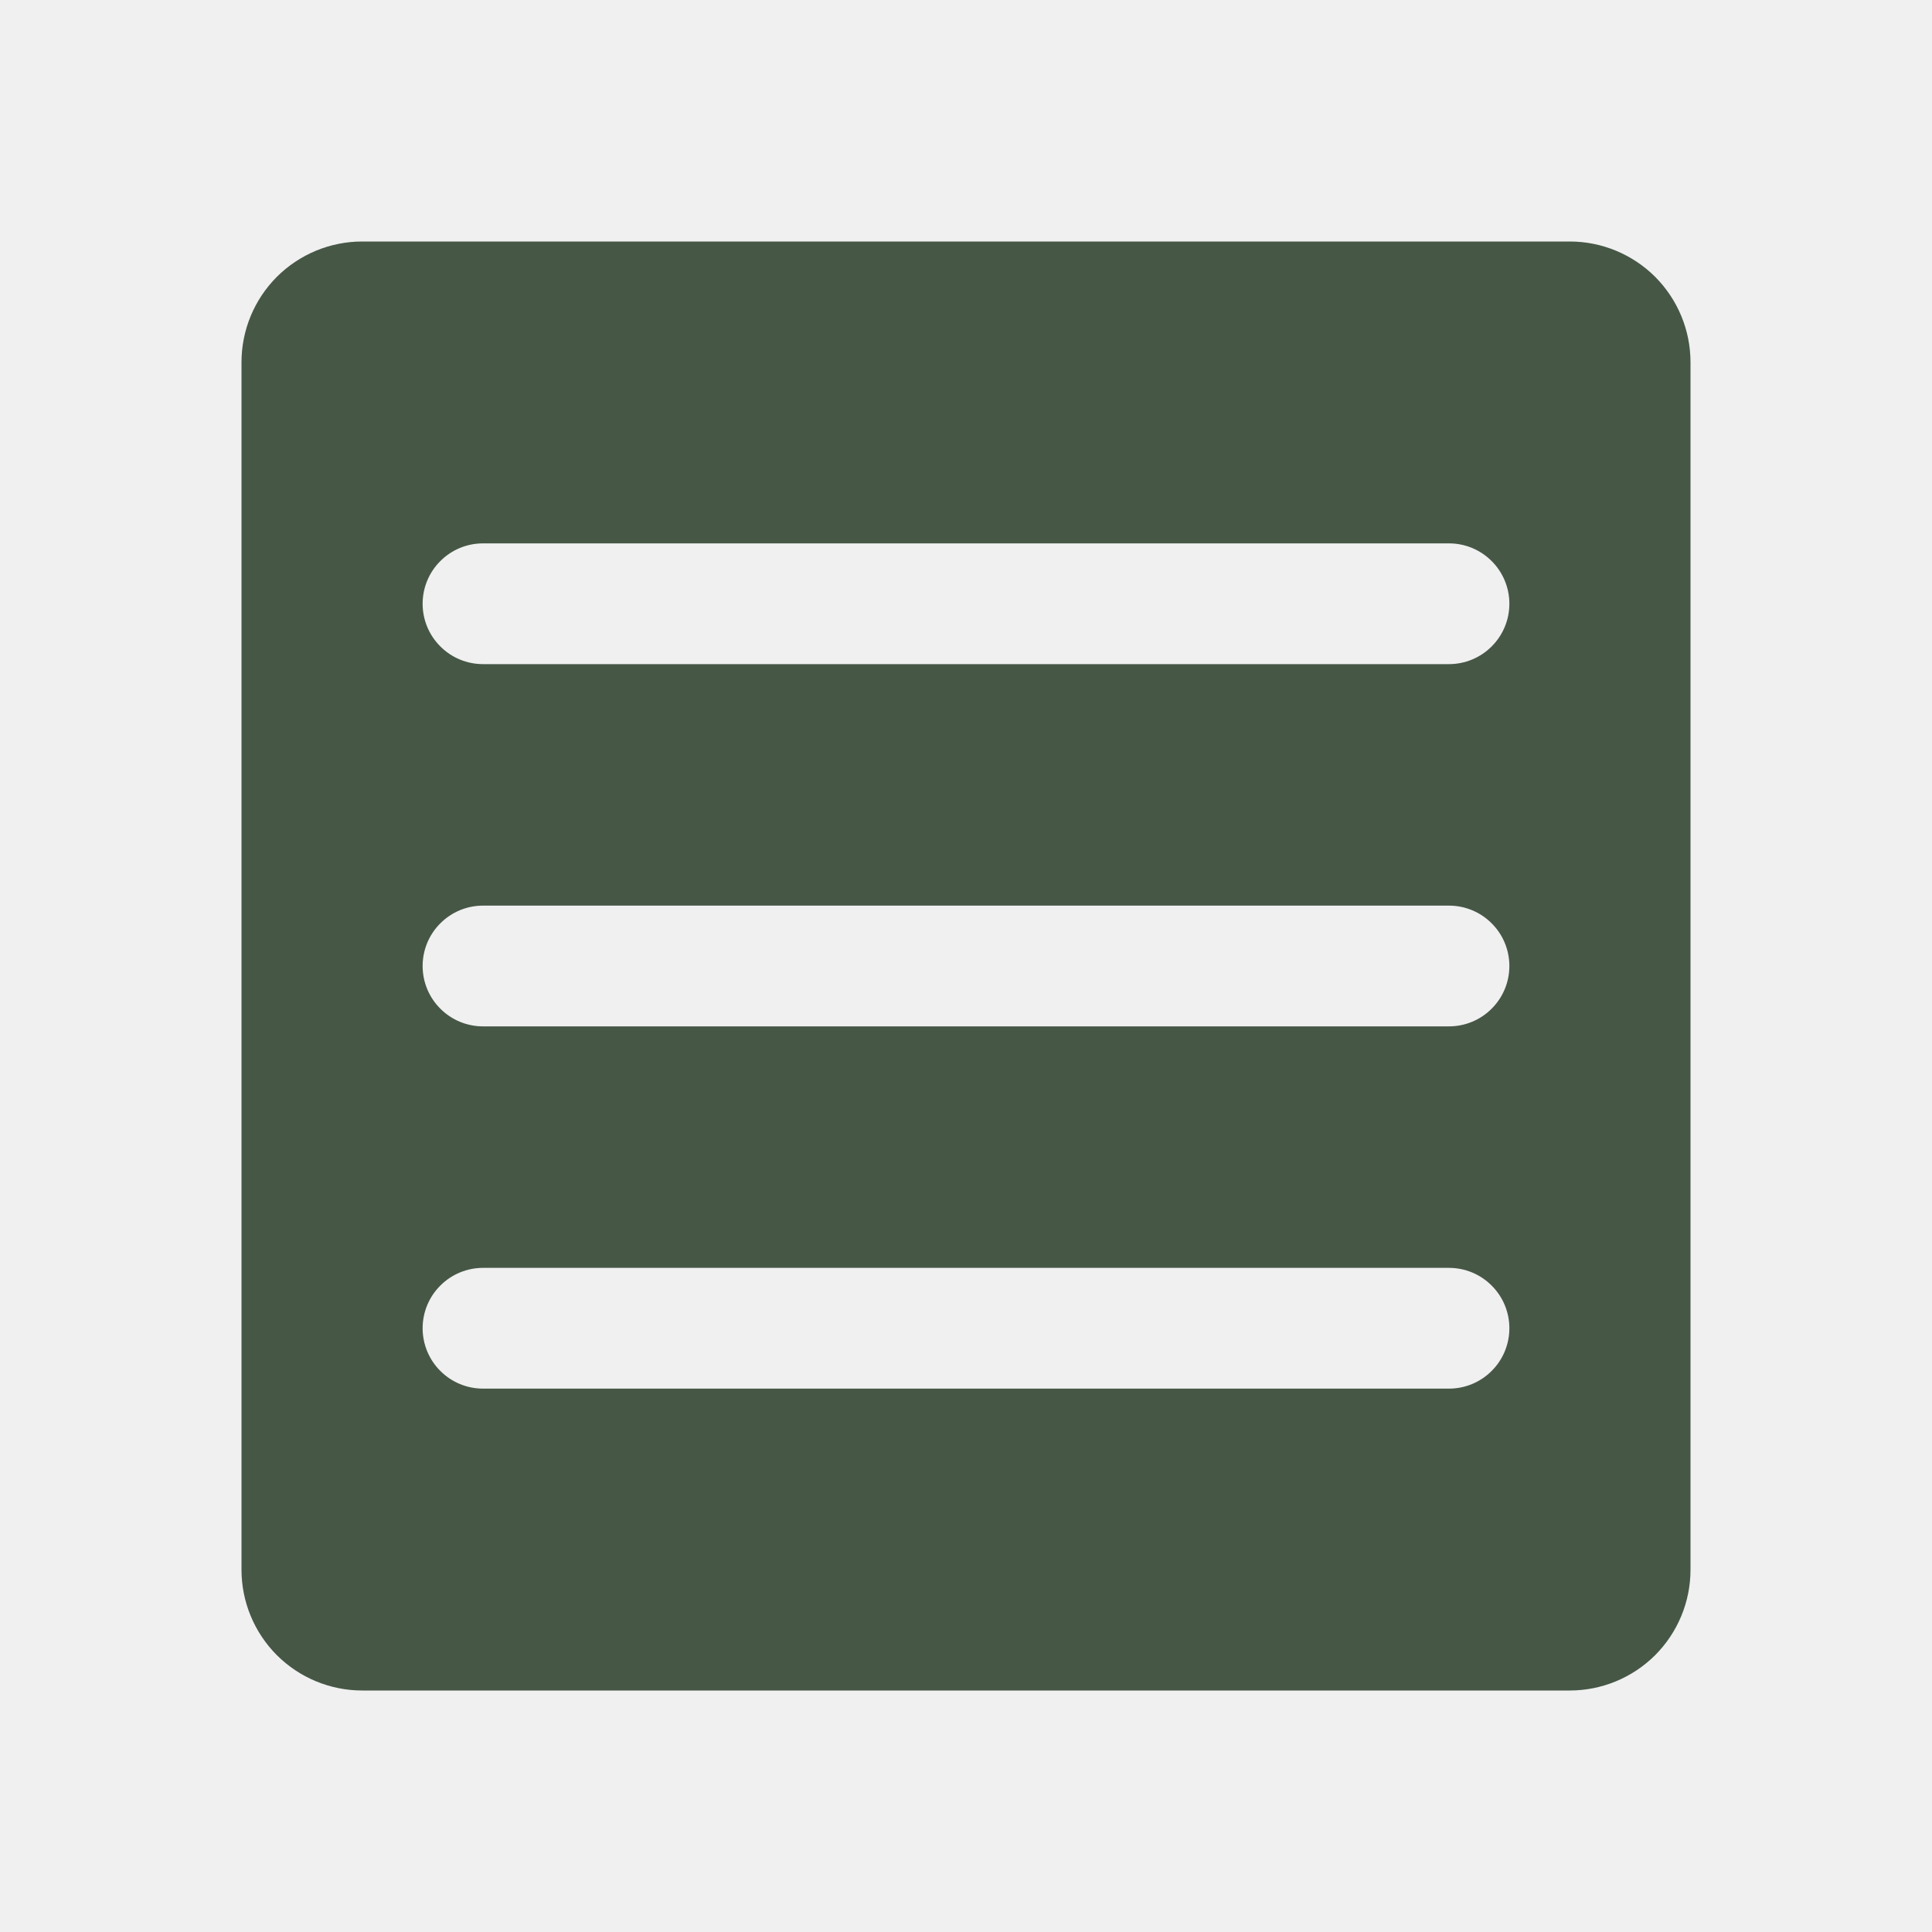
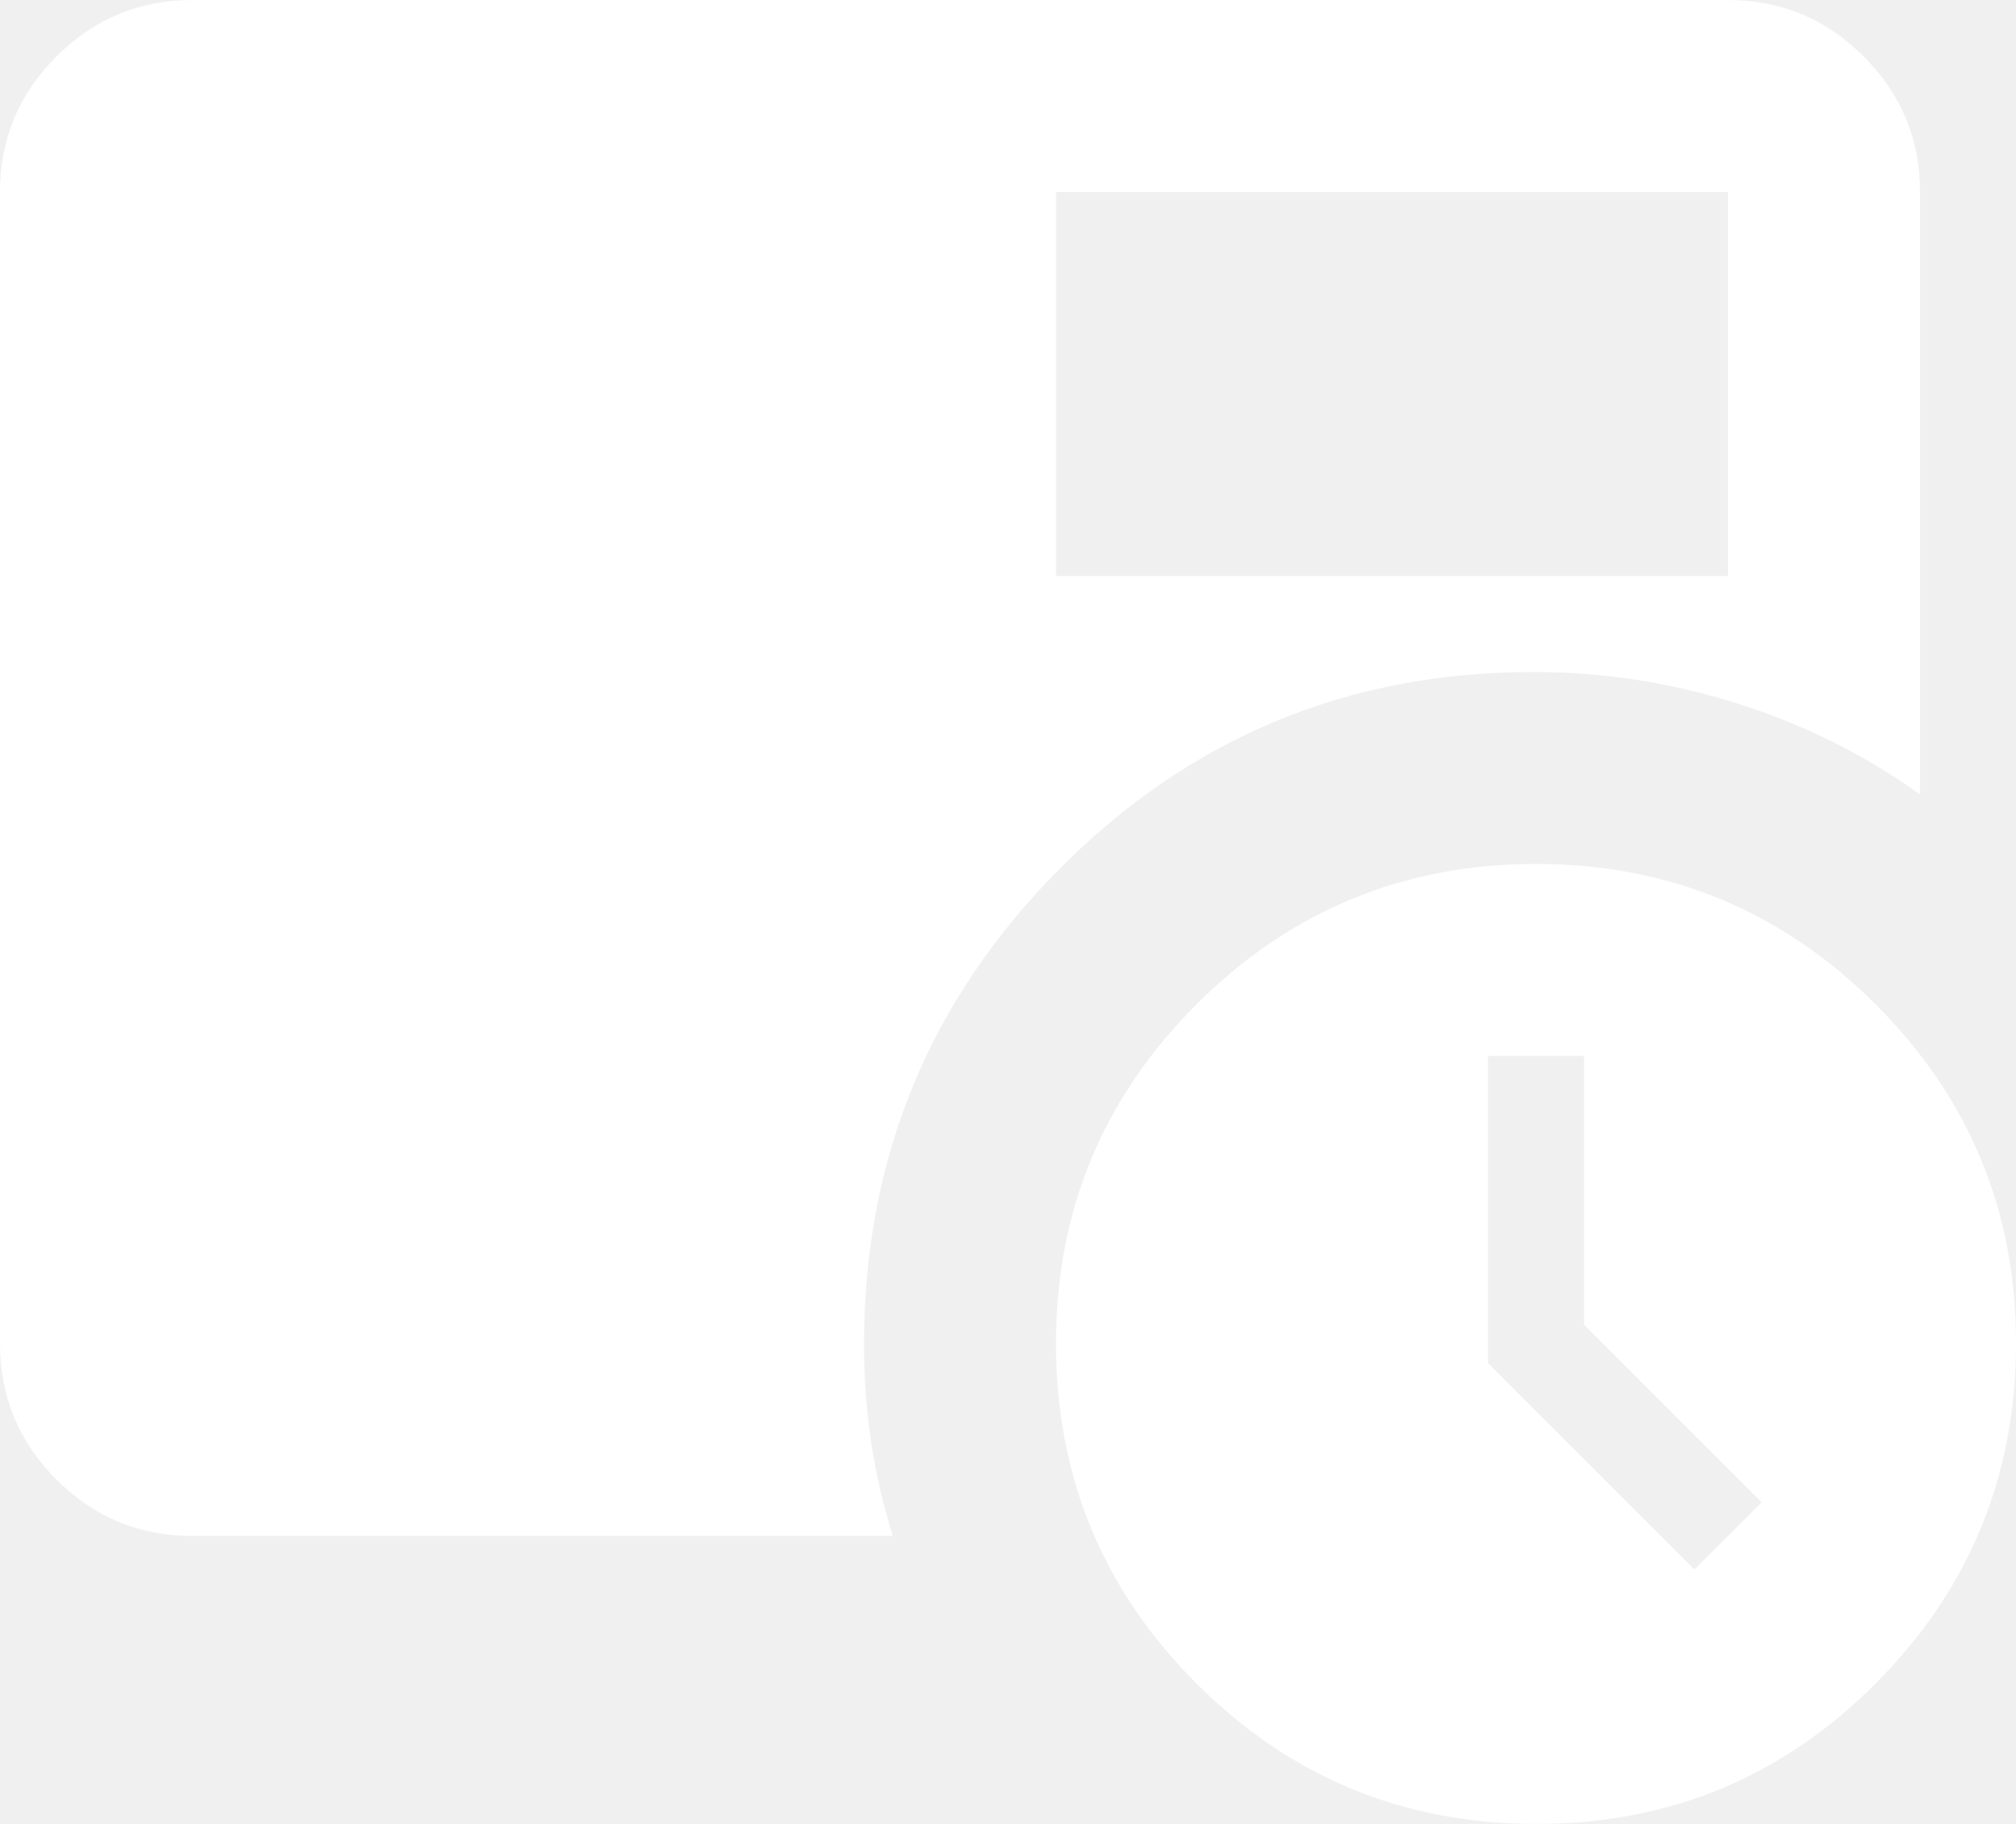
- <svg xmlns="http://www.w3.org/2000/svg" width="24" height="24" viewBox="0 0 24 24" fill="none">
-   <path d="M19.5 3H4.5C4.102 3 3.721 3.158 3.439 3.439C3.158 3.721 3 4.102 3 4.5V19.5C3 19.898 3.158 20.279 3.439 20.561C3.721 20.842 4.102 21 4.5 21H19.5C19.898 21 20.279 20.842 20.561 20.561C20.842 20.279 21 19.898 21 19.5V4.5C21 4.102 20.842 3.721 20.561 3.439C20.279 3.158 19.898 3 19.5 3ZM18 17.25H6C5.801 17.25 5.61 17.171 5.47 17.03C5.329 16.89 5.25 16.699 5.25 16.5C5.25 16.301 5.329 16.11 5.47 15.97C5.61 15.829 5.801 15.75 6 15.75H18C18.199 15.75 18.39 15.829 18.53 15.97C18.671 16.11 18.75 16.301 18.75 16.5C18.75 16.699 18.671 16.89 18.53 17.03C18.39 17.171 18.199 17.25 18 17.25ZM18 12.75H6C5.801 12.75 5.61 12.671 5.47 12.53C5.329 12.39 5.25 12.199 5.25 12C5.25 11.801 5.329 11.61 5.47 11.47C5.61 11.329 5.801 11.25 6 11.25H18C18.199 11.25 18.39 11.329 18.53 11.47C18.671 11.61 18.75 11.801 18.75 12C18.75 12.199 18.671 12.39 18.53 12.53C18.39 12.671 18.199 12.75 18 12.75ZM18 8.25H6C5.801 8.25 5.61 8.171 5.47 8.03C5.329 7.89 5.25 7.699 5.25 7.5C5.25 7.301 5.329 7.11 5.47 6.97C5.61 6.829 5.801 6.75 6 6.75H18C18.199 6.75 18.39 6.829 18.53 6.97C18.671 7.11 18.75 7.301 18.75 7.5C18.75 7.699 18.671 7.89 18.53 8.03C18.39 8.171 18.199 8.25 18 8.25Z" fill="#465746" />
+ <svg xmlns="http://www.w3.org/2000/svg" width="21" height="19" viewBox="0 0 21 19" fill="none">
+   <path d="M17.65 16.35L18.35 15.65L16.5 13.8V11H15.5V14.2L17.65 16.35ZM11 6H18V2H11V6ZM16 19C14.617 19 13.438 18.512 12.463 17.537C11.488 16.562 11.001 15.383 11 14C10.999 12.617 11.487 11.438 12.463 10.463C13.439 9.488 14.618 9 16 9C17.382 9 18.561 9.488 19.538 10.463C20.515 11.438 21.002 12.617 21 14C20.998 15.383 20.51 16.562 19.537 17.538C18.564 18.514 17.385 19.001 16 19ZM2 16C1.45 16 0.979 15.804 0.588 15.413C0.197 15.022 0.001 14.551 0 14V2C0 1.45 0.196 0.979 0.588 0.588C0.98 0.197 1.451 0.001 2 0H18C18.55 0 19.021 0.196 19.413 0.588C19.805 0.98 20.001 1.451 20 2V8.275C19.417 7.858 18.779 7.542 18.088 7.325C17.397 7.108 16.692 7 15.975 7C14.042 7 12.396 7.683 11.038 9.05C9.68 10.417 9.001 12.067 9 14C9 14.35 9.025 14.692 9.075 15.025C9.125 15.358 9.2 15.683 9.3 16H2Z" fill="white" />
</svg>
